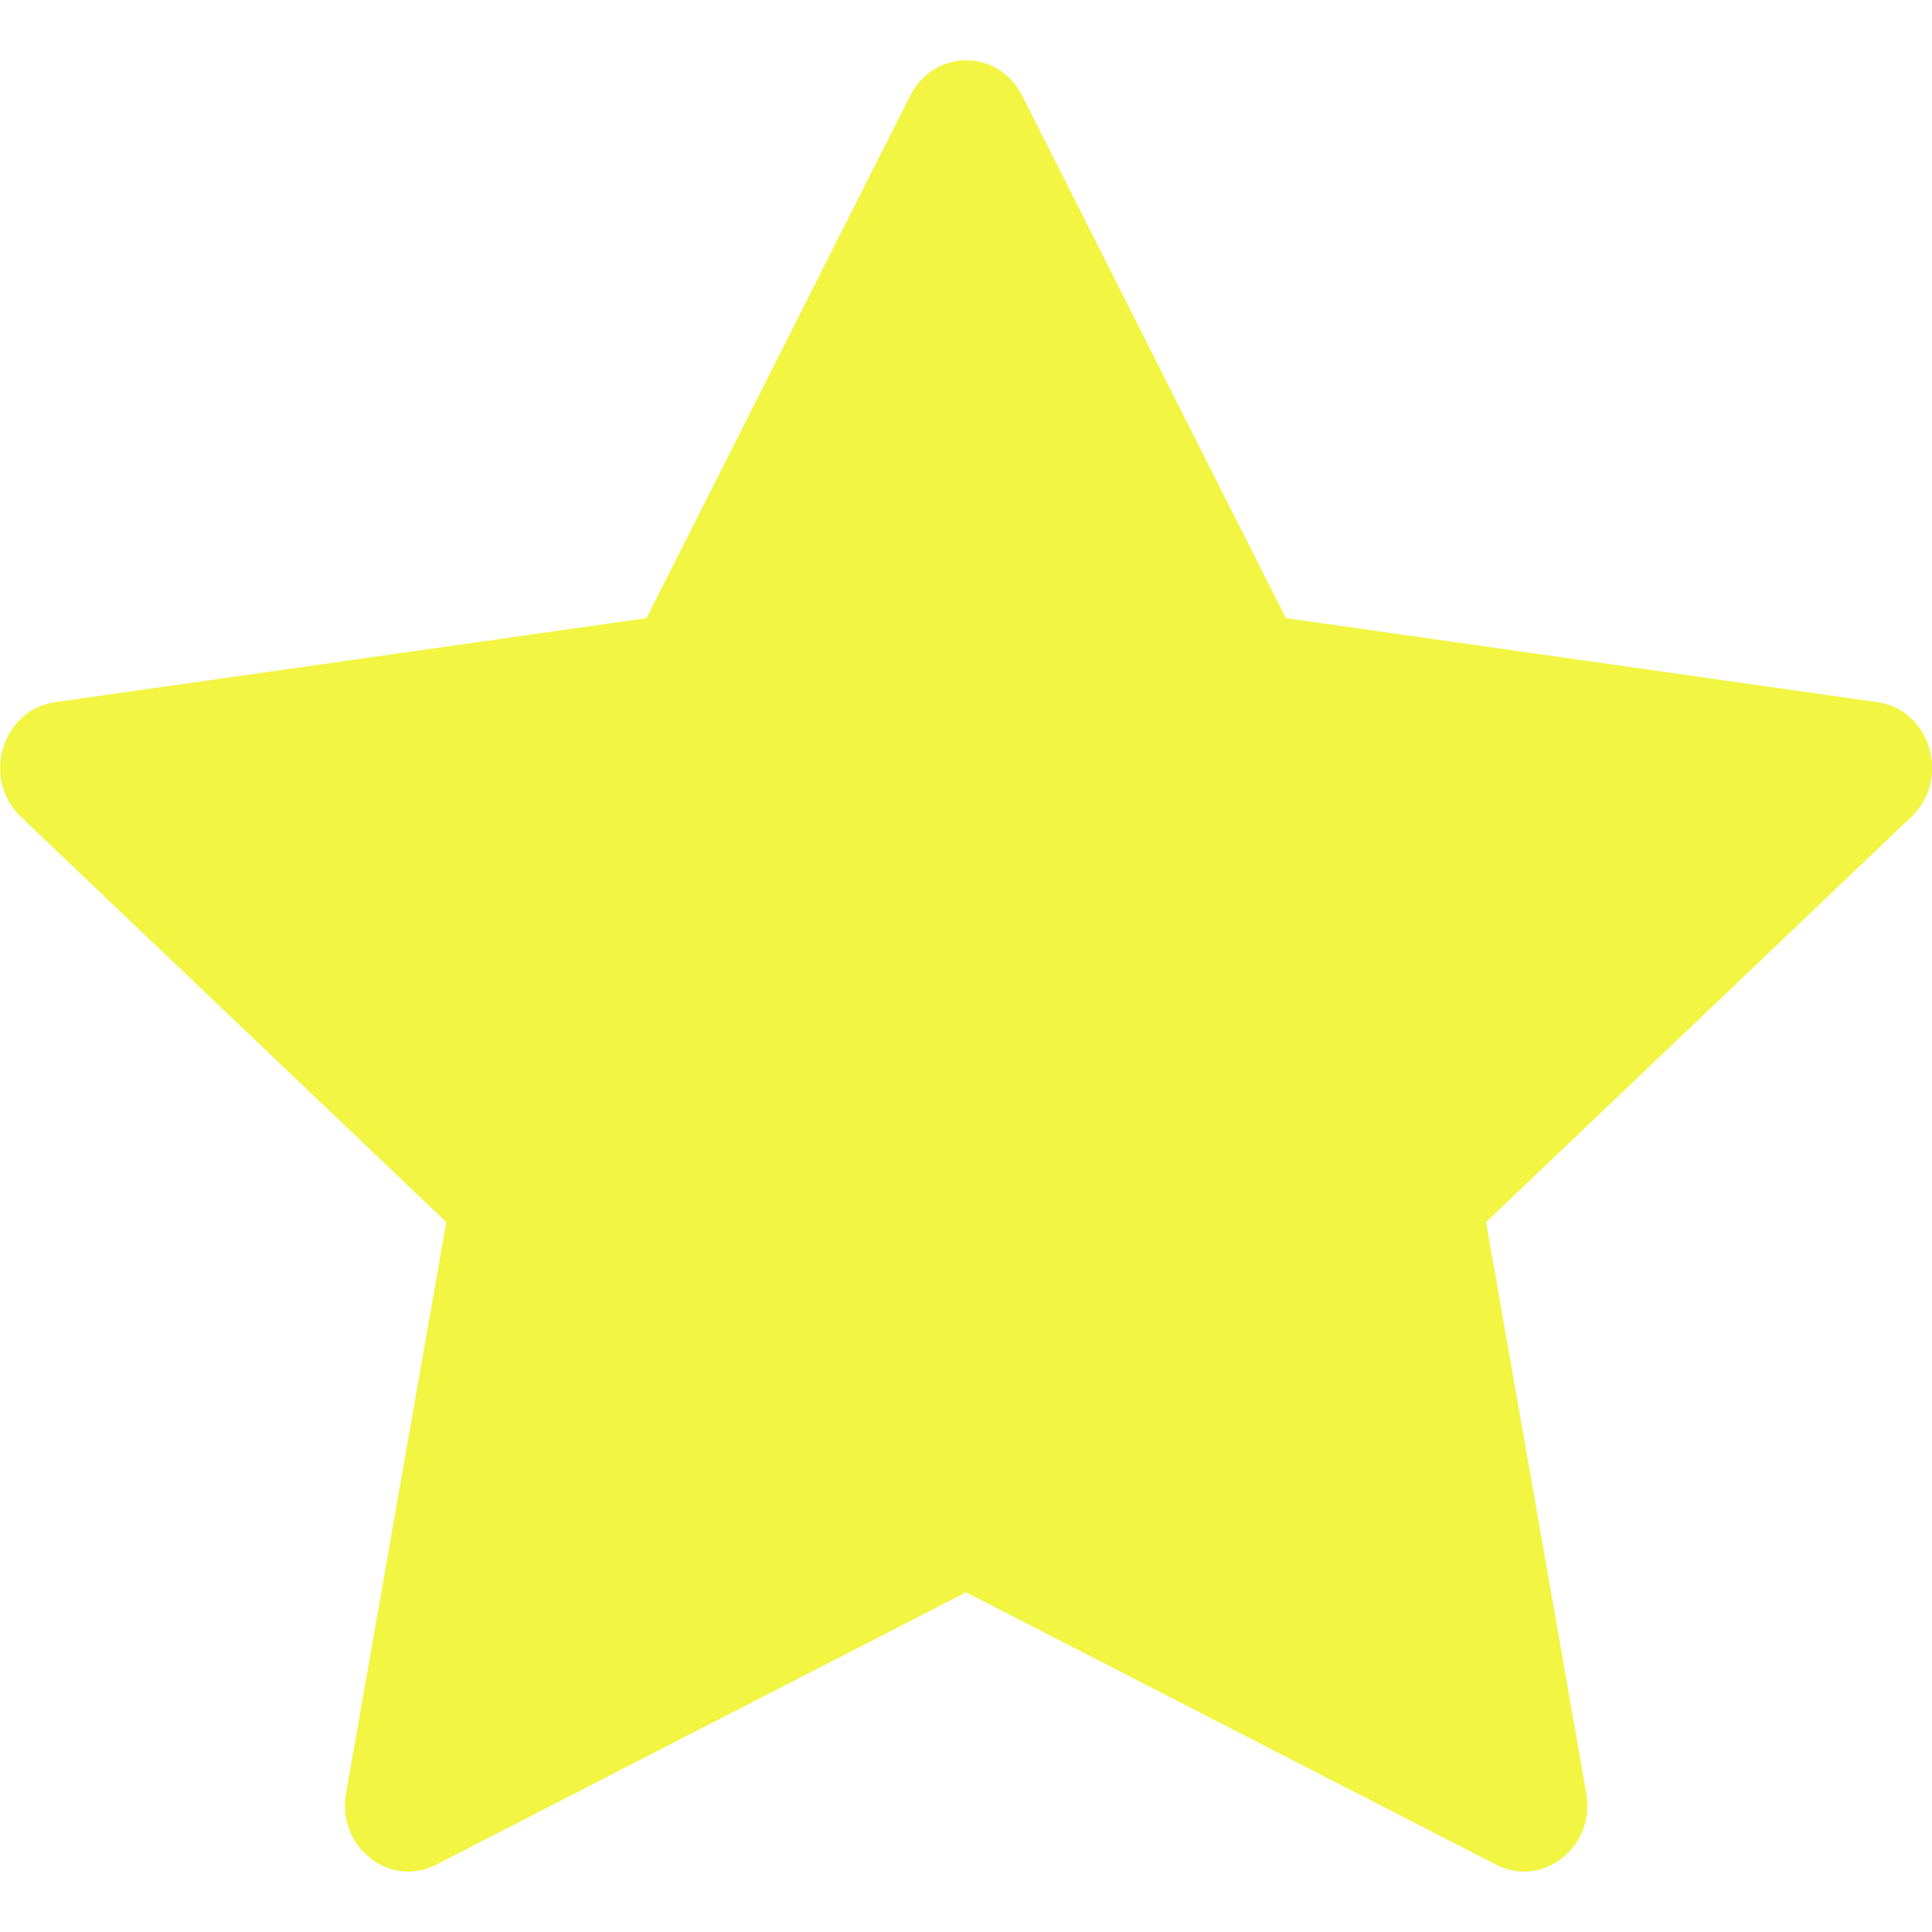
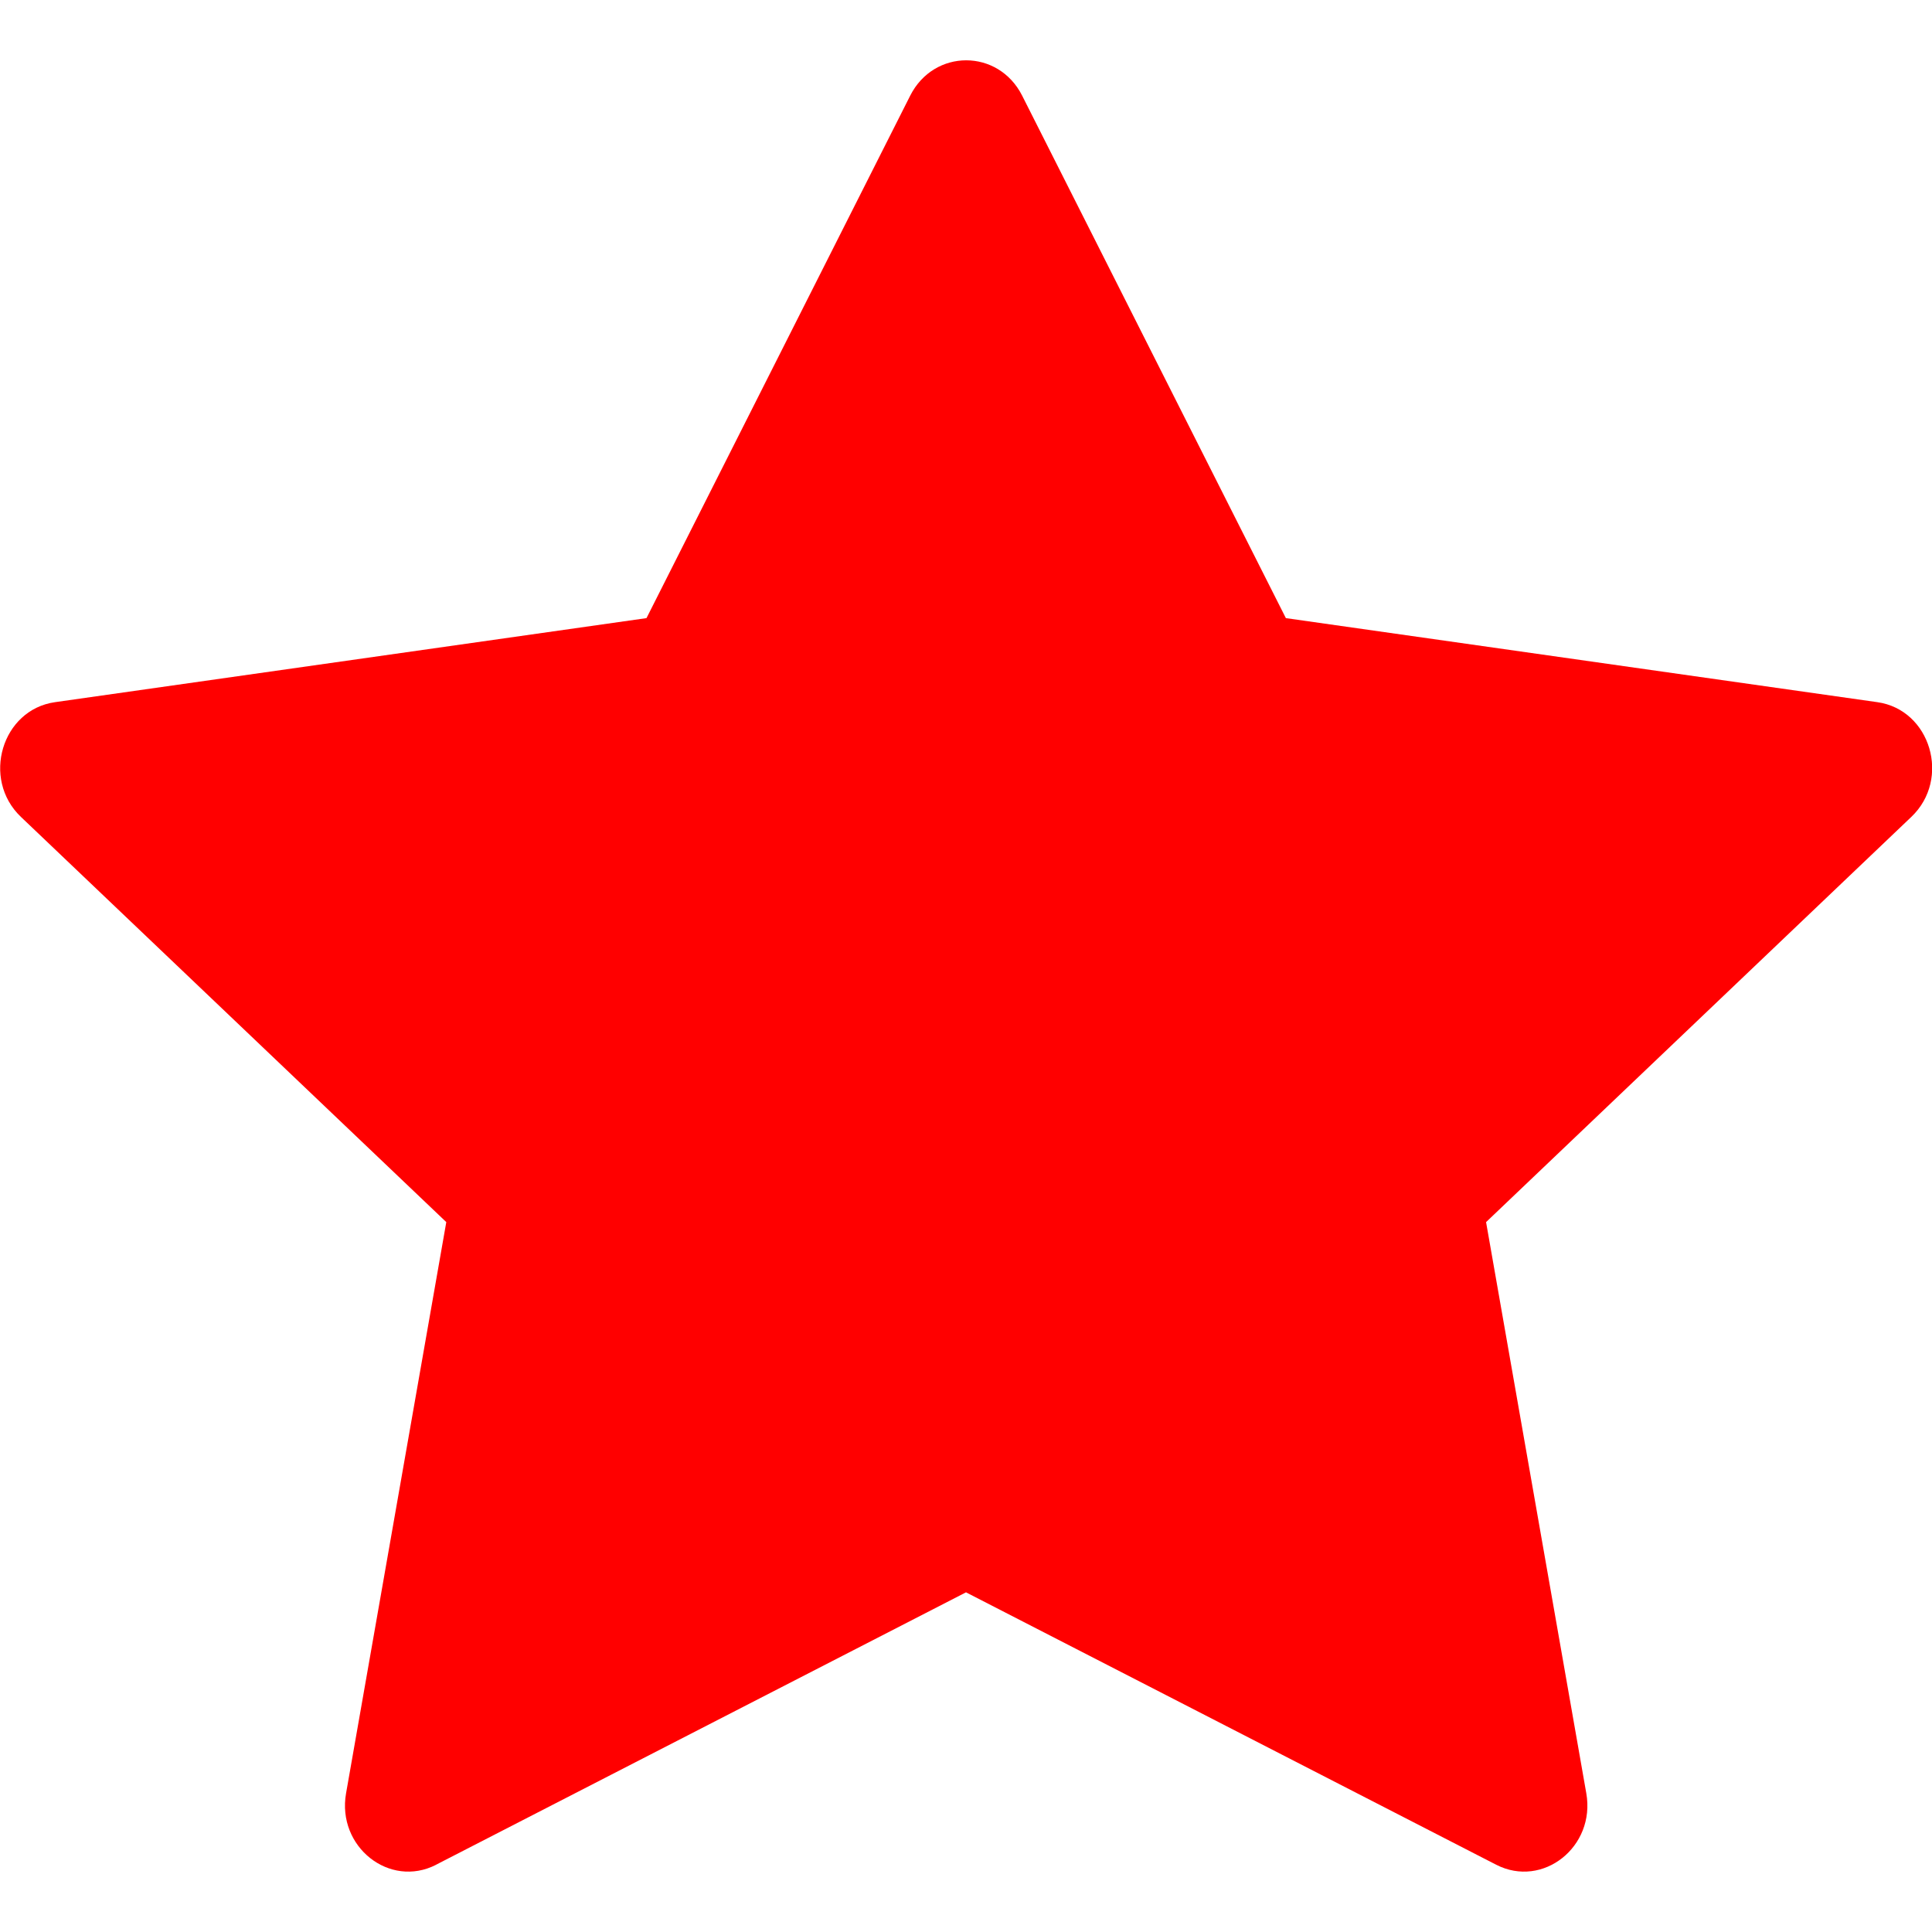
- <svg xmlns="http://www.w3.org/2000/svg" width="32" height="32" fill="#f2f542" class="bi bi-star-fill" viewBox="0 0 16 16">
+ <svg xmlns="http://www.w3.org/2000/svg" width="32" height="32" fill="red" class="bi bi-star-fill" viewBox="0 0 16 16">
  <path d="M3.612 15.443c-.386.198-.824-.149-.746-.592l.83-4.73L.173 6.765c-.329-.314-.158-.888.283-.95l4.898-.696L7.538.792c.197-.39.73-.39.927 0l2.184 4.327 4.898.696c.441.062.612.636.282.95l-3.522 3.356.83 4.73c.078.443-.36.79-.746.592L8 13.187l-4.389 2.256z" />
</svg>
